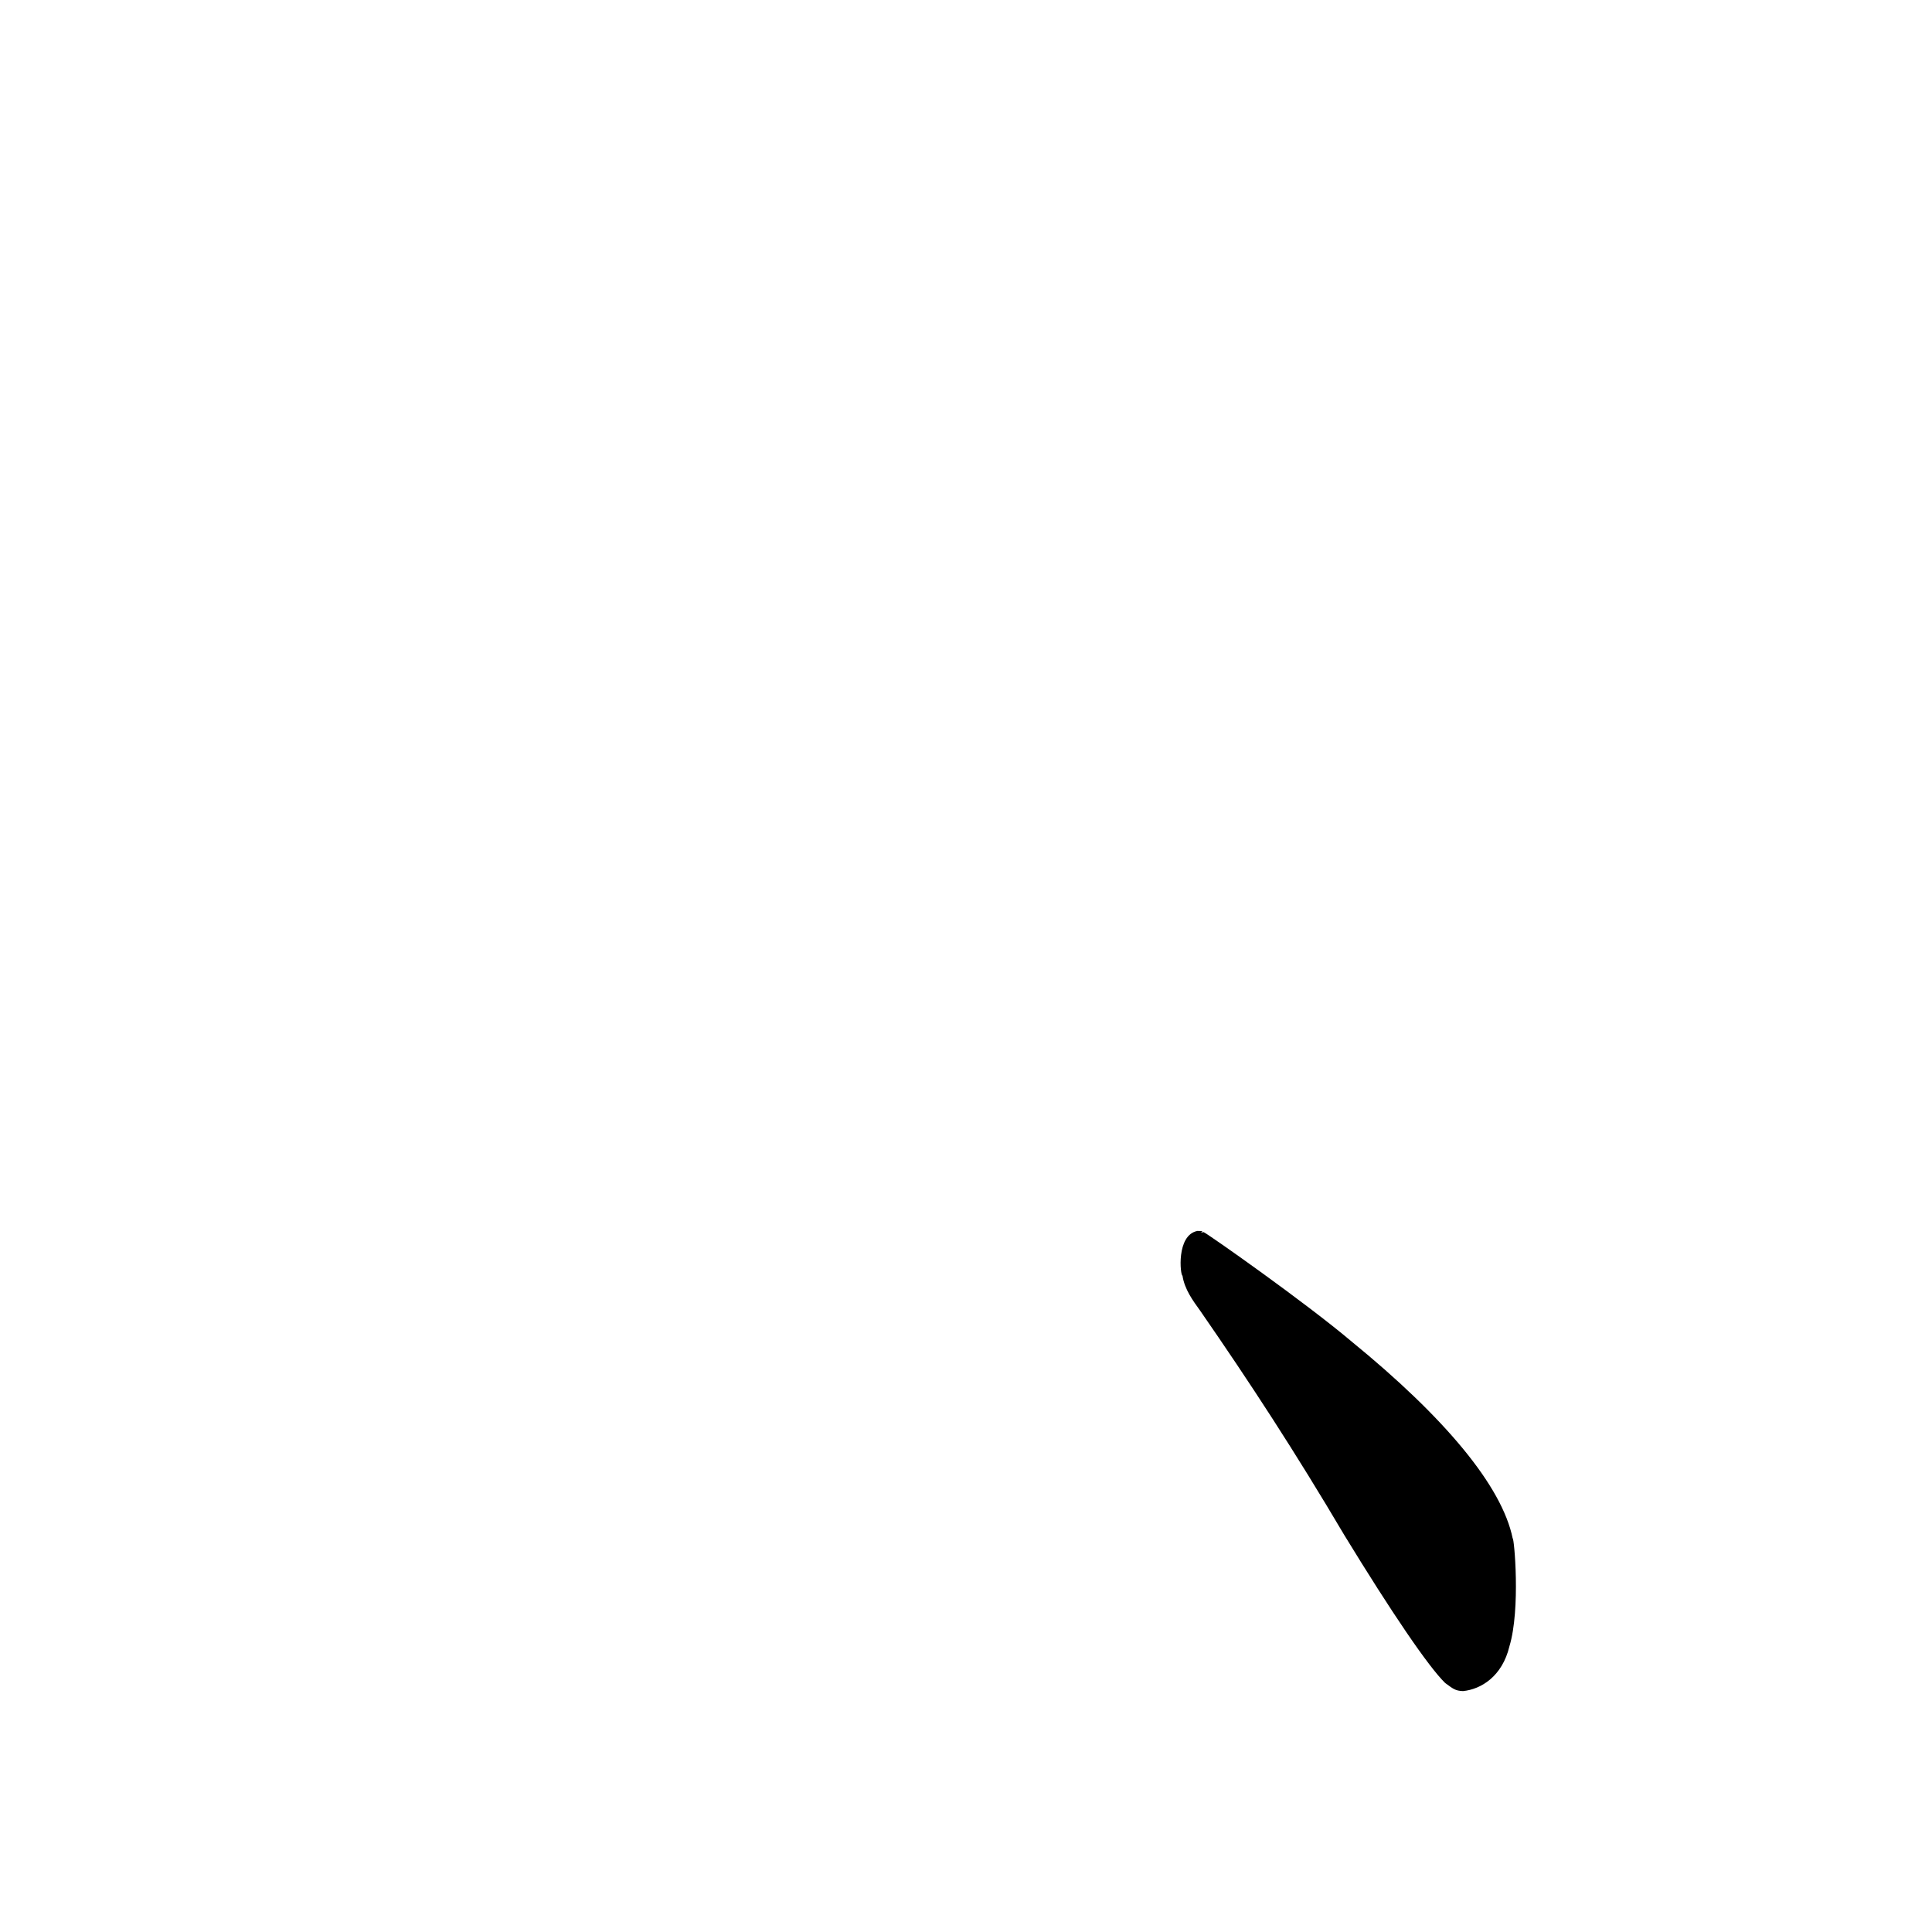
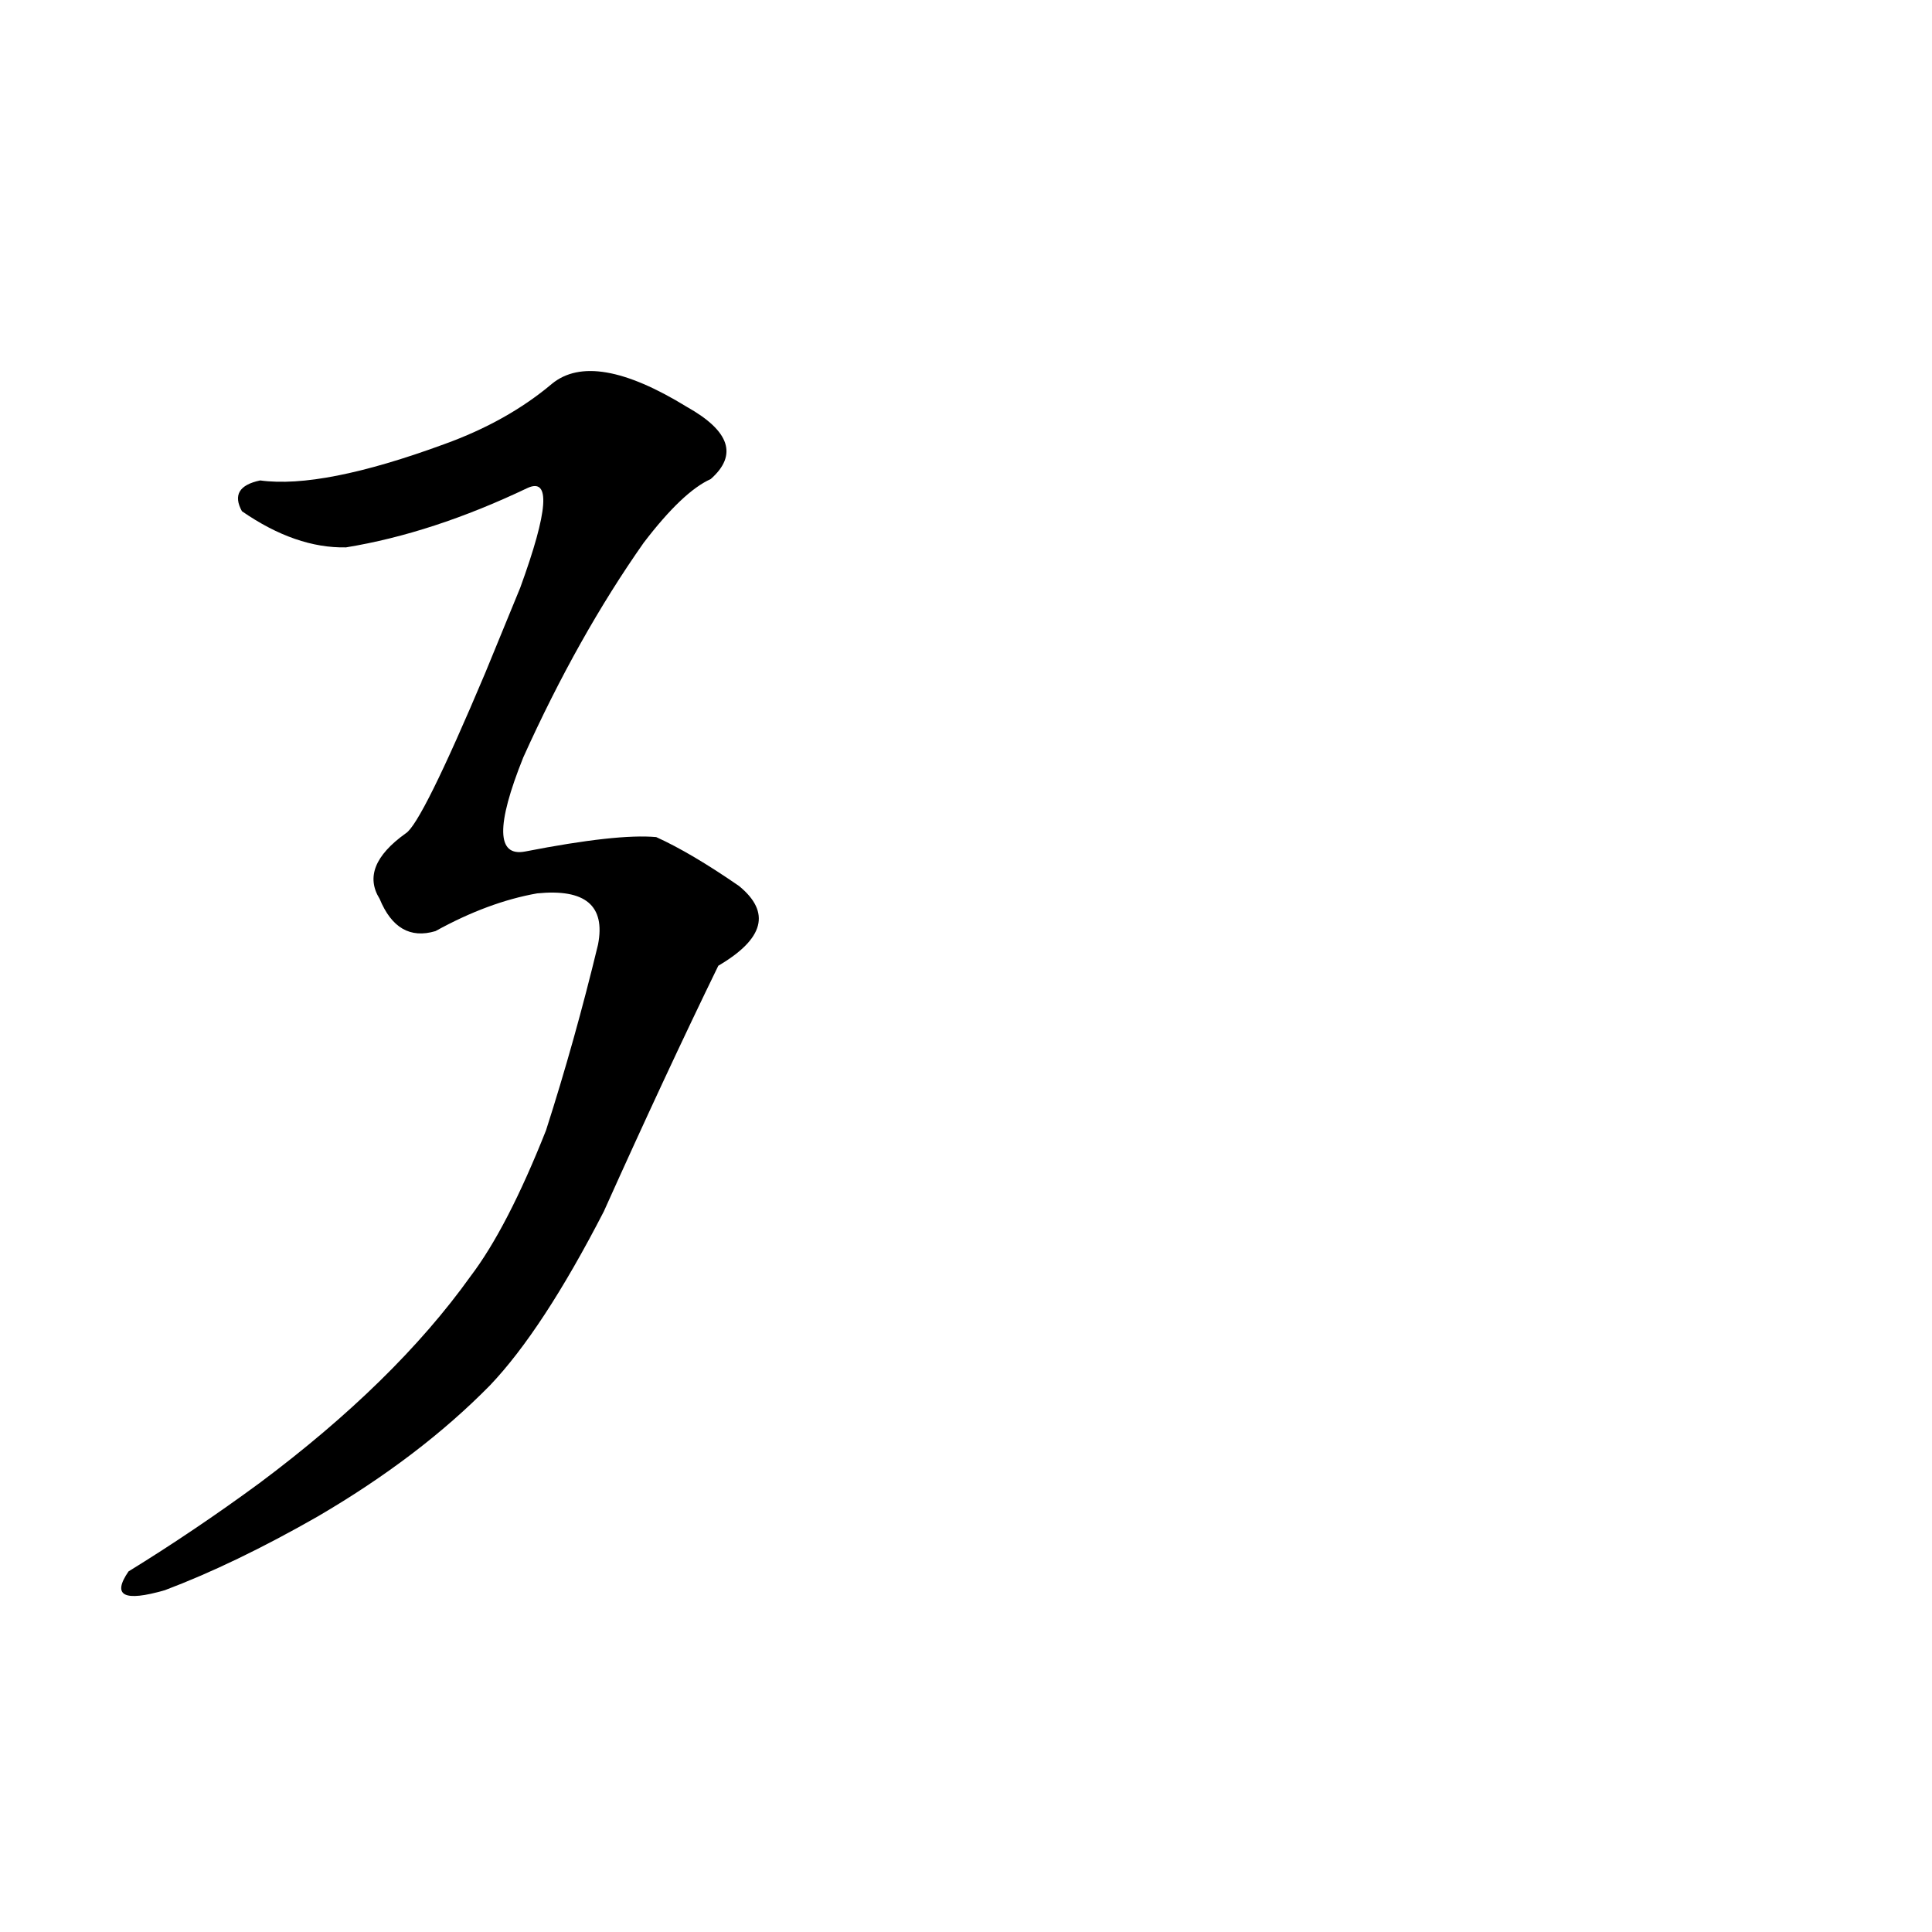
<svg xmlns="http://www.w3.org/2000/svg" height="1024" version="1.1" width="1024">
  <defs />
  <g>
-     <path d="M 634.681 652.417 C 623.264 654.597 625.603 676.196 626.738 676.108 C 627.814 683.351 632.342 689.482 636.051 694.605 C 662.456 732.742 686.488 769.589 712.529 813.667 C 737.745 854.931 757.192 883.497 765.956 892.011 C 769.992 894.929 771.222 896.192 775.435 896.313 C 784.96 895.362 796.22 888.566 800.033 872.554 C 806.018 852.791 802.517 814.766 801.754 815.395 C 796.106 787.66 765.768 751.343 716.593 711.215 C 691.969 690.369 640.877 654.471 637.987 653.058 C 633.409 653.899 640.788 652.371 634.681 652.417" fill="rgb(0, 0, 0)" opacity="0.999" stroke-width="1.0" />
+     <path d="M 292.558 203.405 Q 268.867 223.373 235.479 235.408 Q 170.838 259.147 137.895 254.641 Q 121.176 258.144 128.234 270.969 Q 156.732 290.659 183.382 290.122 Q 229.306 282.618 279.539 258.674 Q 298.119 250.061 275.721 311.527 L 257.203 356.637 Q 223.486 436.558 215.059 441.681 Q 190.507 459.24 201.218 476.412 Q 210.726 499.492 230.801 493.51 Q 258.755 478.086 284.683 473.509 Q 322.954 469.68 316.972 500.616 Q 304.657 551.628 289.392 599.129 Q 268.91 650.796 249.374 676.49 Q 209.354 732.45 137.434 786.141 Q 103.158 811.305 68.117 832.887 Q 54.8 852.269 87.386 842.83 Q 124.345 828.894 168.077 803.945 Q 222.427 772.231 259.75 734.219 Q 287.704 704.86 320.031 642.106 Q 352.867 569.026 380.72 511.859 Q 417.197 490.47 391.697 469.592 Q 366.255 452.026 347.807 443.671 Q 327.133 441.788 278.415 451.303 Q 255.548 455.735 277.343 401.444 Q 306.283 337.279 341.161 287.679 Q 361.862 260.566 376.685 253.924 Q 398.309 234.857 364.025 215.639 Q 314.647 185.329 292.558 203.405" fill="rgb(0, 0, 0)" opacity="0.999" stroke-width="1.0" />
  </g>
</svg>
